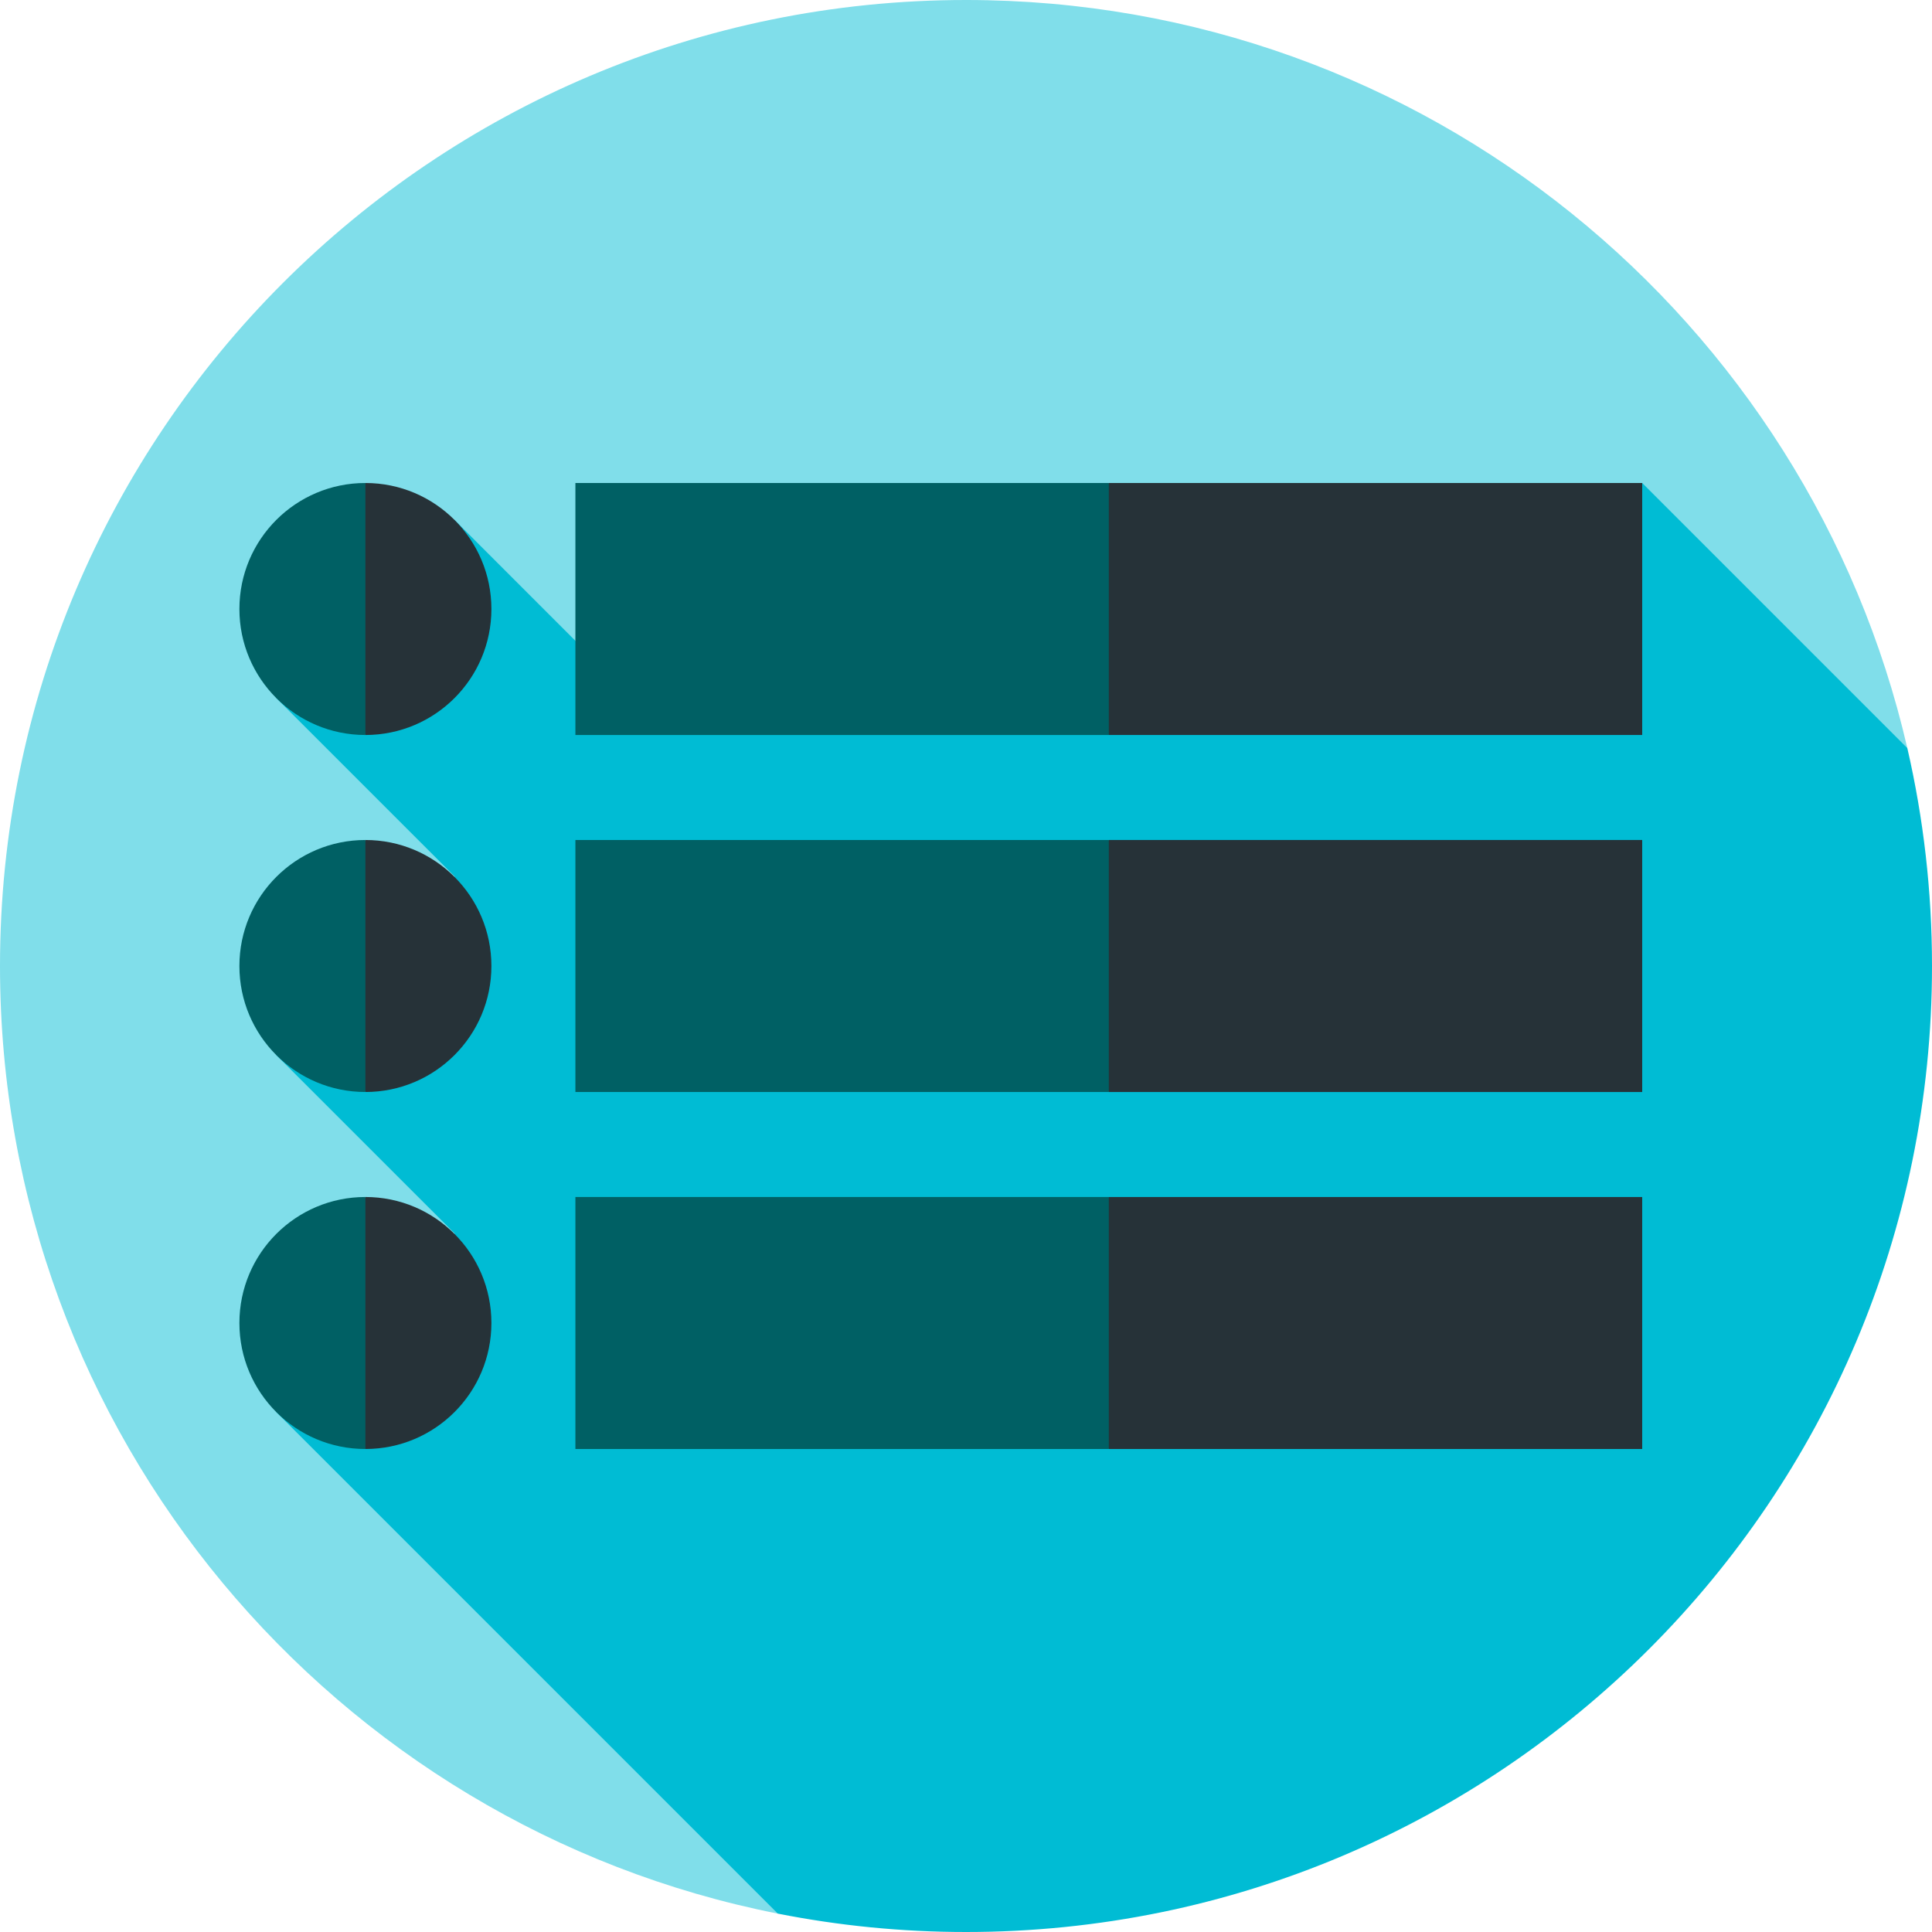
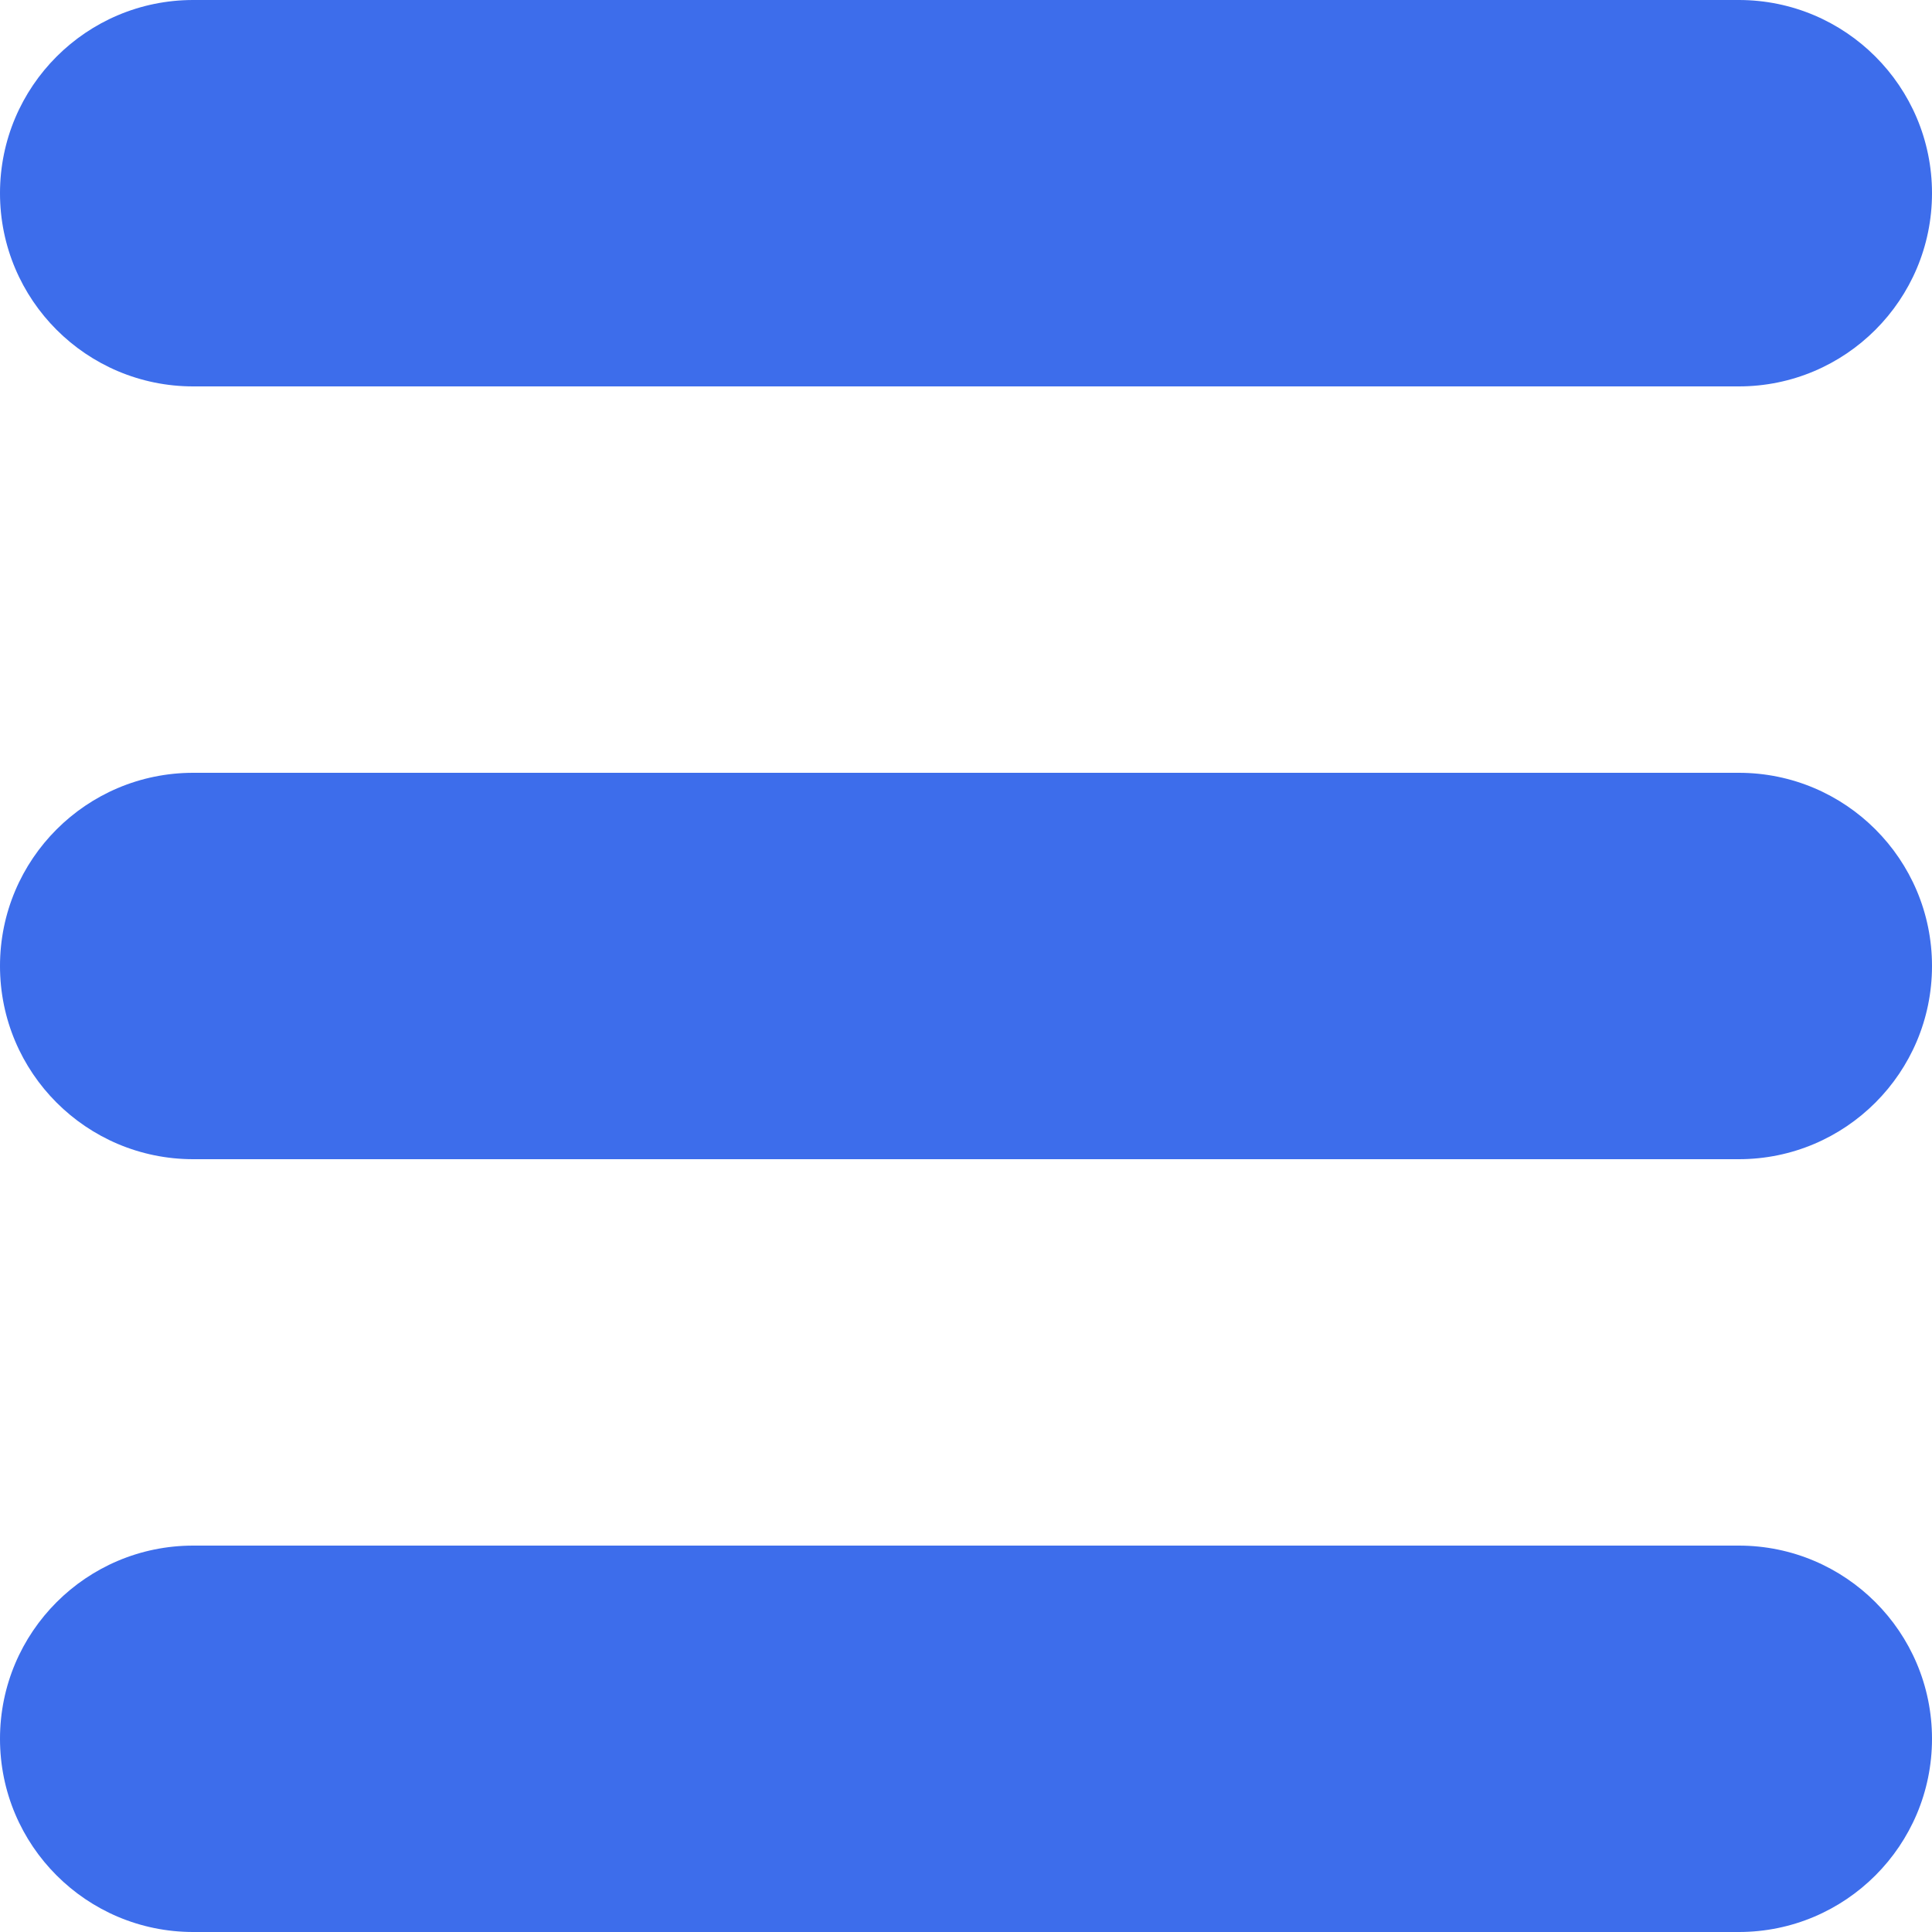
- <svg xmlns="http://www.w3.org/2000/svg" version="1.1" id="Layer_1" x="0px" y="0px" viewBox="0 0 512 512" style="enable-background:new 0 0 512 512;" xml:space="preserve" height="48" width="48">
-   <path style="fill:#80DEEA;" d="M505.461,198.261C479.279,84.684,377.53,0,256,0C114.616,0,0,114.615,0,256  c0,124.319,88.622,227.926,206.133,251.129L505.461,198.261z" />
-   <path style="fill:#00BCD4;" d="M512,256c0-19.856-2.262-39.182-6.539-57.739L435.2,128l-271.658,52.875l-43.095-43.095  l-47.223,47.222l47.304,47.304l-47.304,47.304l47.304,47.304L73.224,374.22l132.91,132.91C222.265,510.315,238.935,512,256,512  C397.385,512,512,397.384,512,256z" />
-   <polygon style="fill:#263238;" points="435.2,128 435.2,194.783 293.843,194.783 244.369,161.391 293.843,128 " />
-   <rect x="152.487" y="128" style="fill:#006064;" width="141.357" height="66.783" />
-   <path style="fill:#263238;" d="M96.835,128l-18.214,33.391l18.214,33.391c18.442,0,33.391-14.949,33.391-33.391  S115.277,128,96.835,128z" />
-   <path style="fill:#006064;" d="M63.443,161.391c0,18.442,14.949,33.391,33.391,33.391V128C78.394,128,63.443,142.949,63.443,161.391  z" />
-   <polygon style="fill:#263238;" points="435.2,222.609 435.2,289.391 293.843,289.391 244.369,256 293.843,222.609 " />
-   <rect x="152.487" y="222.609" style="fill:#006064;" width="141.357" height="66.783" />
-   <path style="fill:#263238;" d="M96.835,222.609L78.621,256l18.214,33.391c18.442,0,33.391-14.949,33.391-33.391  S115.277,222.609,96.835,222.609z" />
-   <path style="fill:#006064;" d="M63.443,256c0,18.442,14.949,33.391,33.391,33.391v-66.783C78.394,222.609,63.443,237.558,63.443,256  z" />
-   <polygon style="fill:#263238;" points="435.2,317.217 435.2,384 293.843,384 244.369,350.609 293.843,317.217 " />
-   <rect x="152.487" y="317.217" style="fill:#006064;" width="141.357" height="66.783" />
-   <path style="fill:#263238;" d="M96.835,317.217l-18.214,33.391L96.835,384c18.442,0,33.391-14.949,33.391-33.391  S115.277,317.217,96.835,317.217z" />
-   <path style="fill:#006064;" d="M63.443,350.609c0,18.442,14.949,33.391,33.391,33.391v-66.783  C78.394,317.217,63.443,332.167,63.443,350.609z" />
-   <g />
-   <g />
-   <g />
-   <g />
-   <g />
-   <g />
-   <g />
-   <g />
-   <g />
-   <g />
-   <g />
-   <g />
-   <g />
-   <g />
-   <g />
+ <svg xmlns="http://www.w3.org/2000/svg" height="40px" width="40px" version="1.1" id="Layer_1" viewBox="0 0 512 512" xml:space="preserve">
+   <g>
+     <path style="fill:#3D6DEB;" d="M460.8,0H51.2C22.924,0,0,22.924,0,51.2s22.924,51.2,51.2,51.2h409.6   c28.276,0,51.2-22.924,51.2-51.2S489.076,0,460.8,0z" />
+     <path style="fill:#3D6DEB;" d="M460.8,204.8H51.2C22.924,204.8,0,227.724,0,256c0,28.276,22.924,51.2,51.2,51.2h409.6   c28.276,0,51.2-22.924,51.2-51.2C512,227.724,489.076,204.8,460.8,204.8z" />
+     <path style="fill:#3D6DEB;" d="M460.8,409.6H51.2C22.924,409.6,0,432.524,0,460.8C0,489.076,22.924,512,51.2,512h409.6   c28.276,0,51.2-22.924,51.2-51.2C512,432.524,489.076,409.6,460.8,409.6z" />
+   </g>
</svg>
